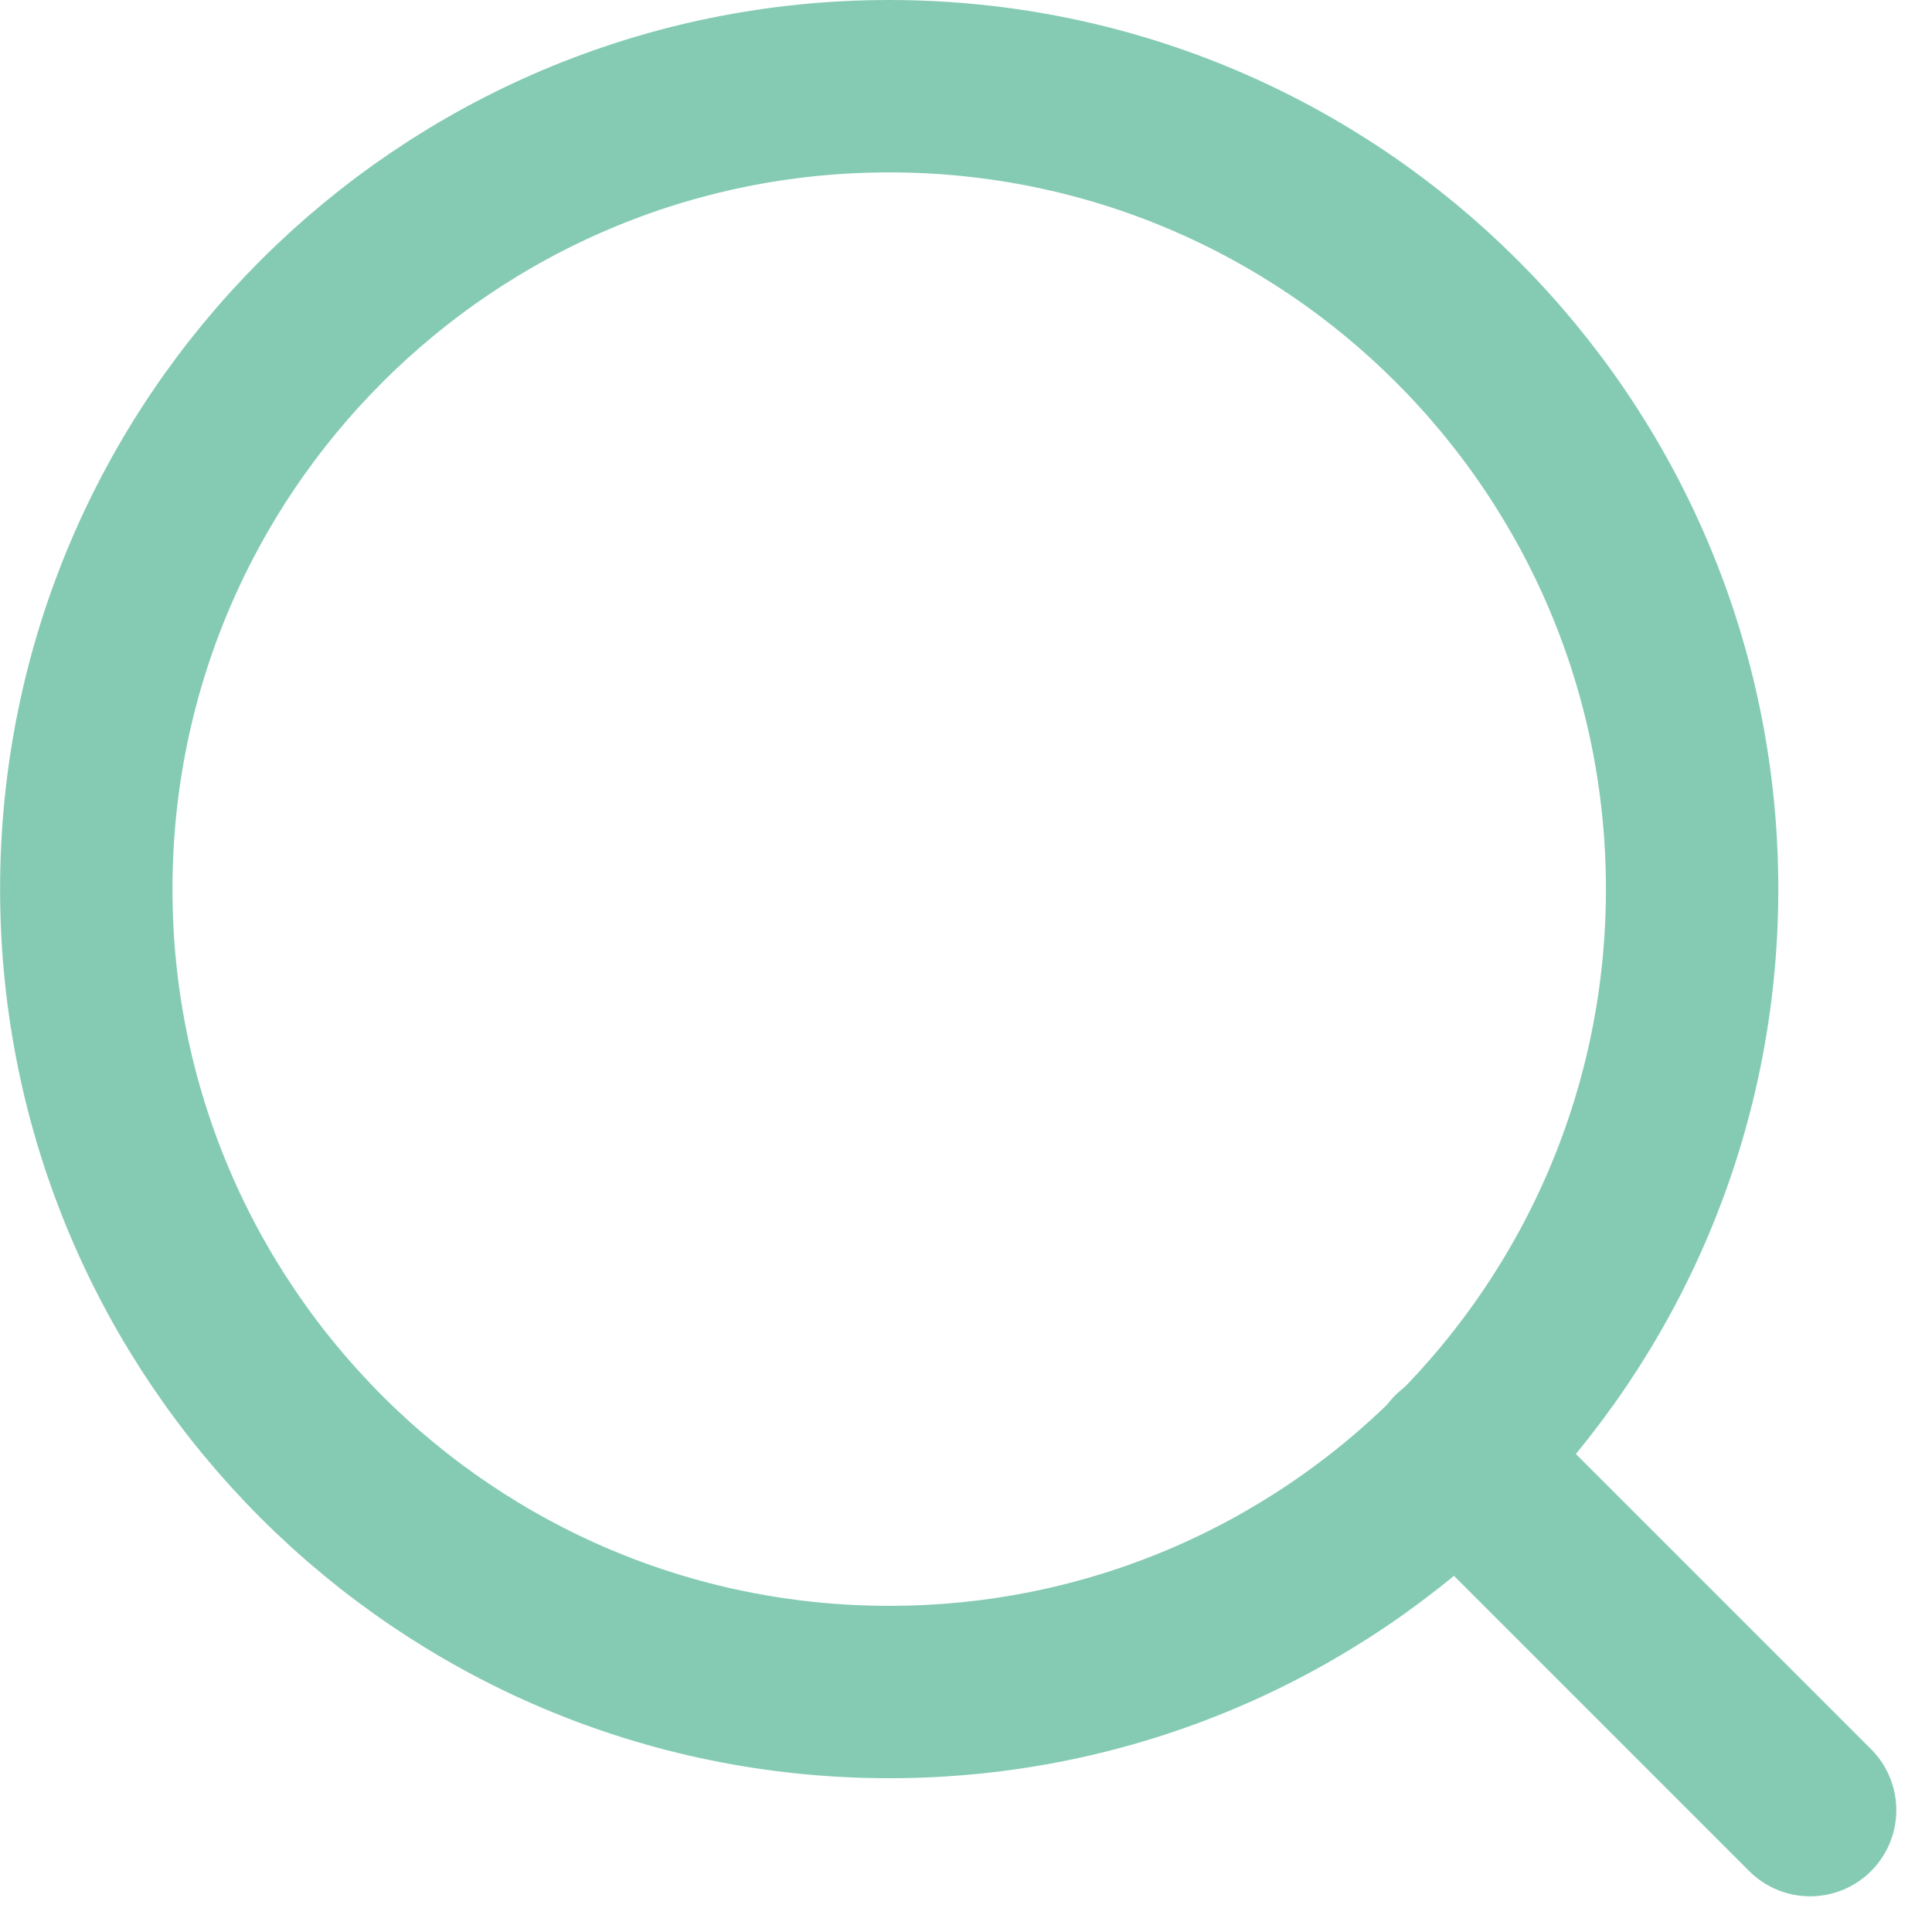
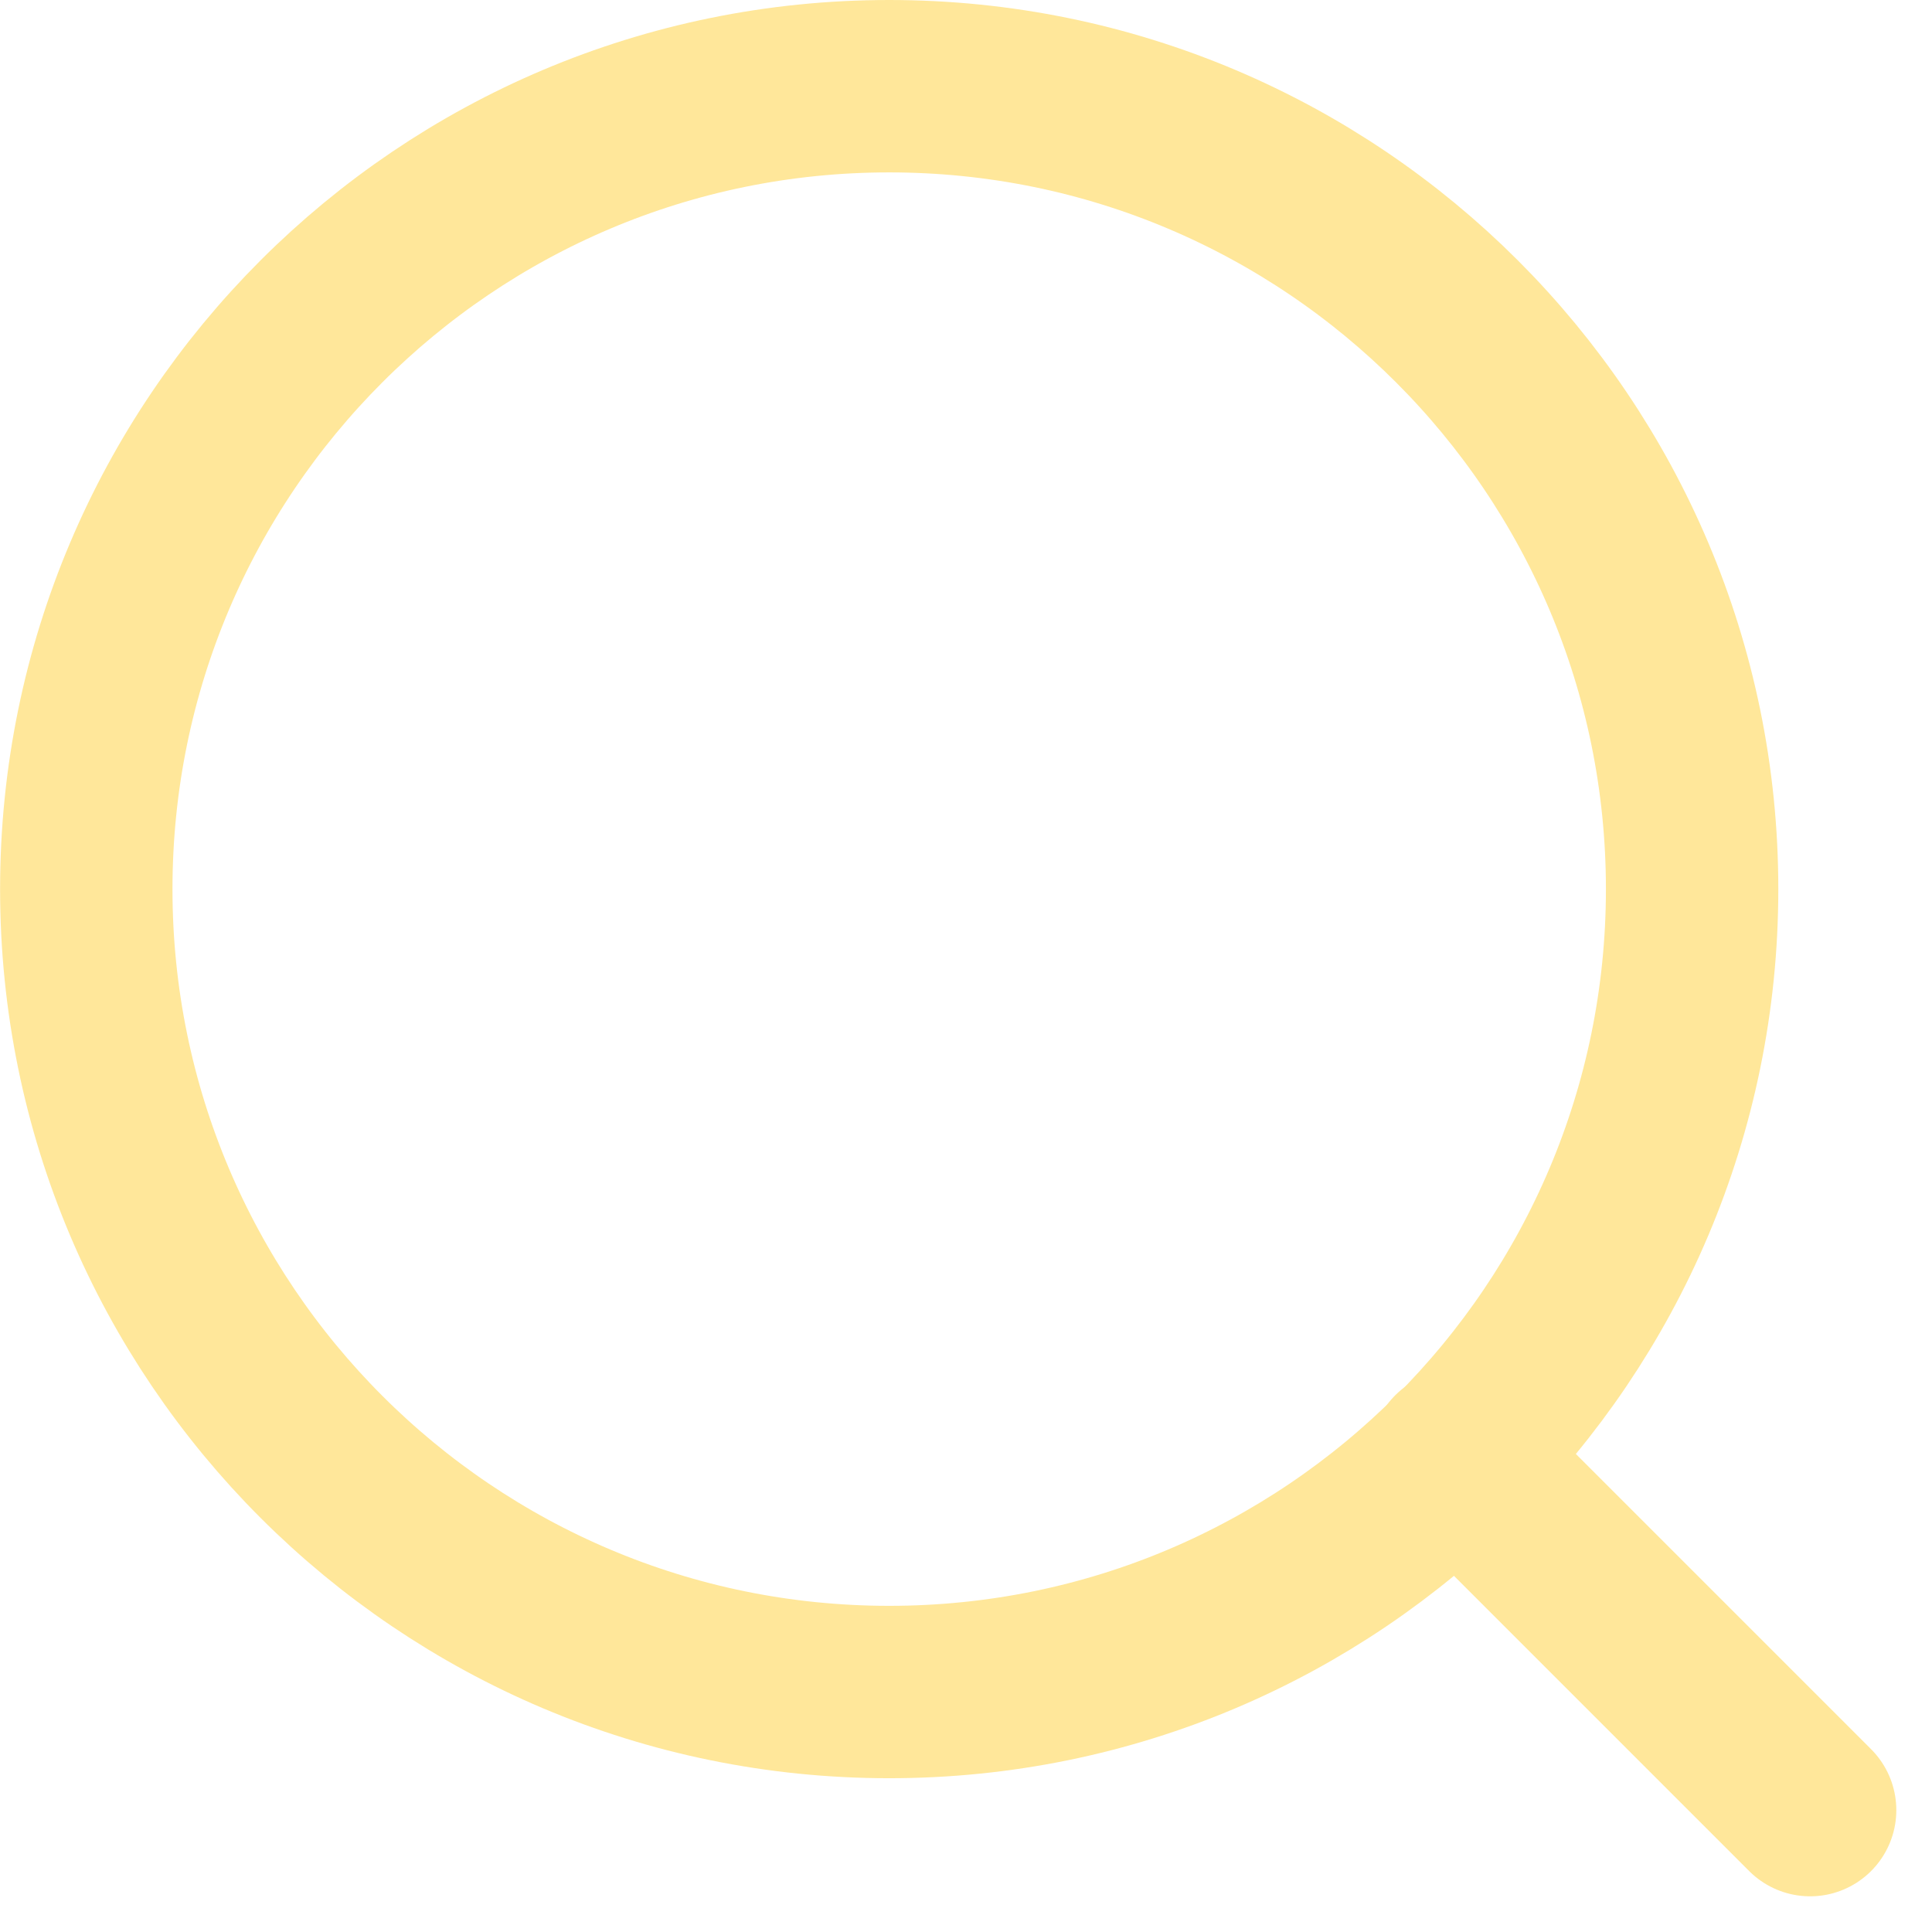
<svg xmlns="http://www.w3.org/2000/svg" width="22.414" height="22.414" viewBox="0 0 22.414 22.414">
  <g id="Icon_feather-search" data-name="Icon feather-search" transform="translate(-3.5 -3.5)" opacity="0.5">
-     <path id="Path_1" data-name="Path 1" d="M23.131,13.815A9.315,9.315,0,1,1,13.815,4.5,9.315,9.315,0,0,1,23.131,13.815Z" fill="none" stroke="#0c9869" stroke-linecap="round" stroke-linejoin="round" stroke-width="2" />
-     <path id="Path_2" data-name="Path 2" d="M29.081,29.081l-4.106-4.106" transform="translate(-4.581 -4.581)" fill="none" stroke="#0c9869" stroke-linecap="round" stroke-linejoin="round" stroke-width="2" />
+     <path id="Path_1" data-name="Path 1" d="M23.131,13.815A9.315,9.315,0,1,1,13.815,4.5,9.315,9.315,0,0,1,23.131,13.815Z" fill="none" stroke="#FFCF35" stroke-linecap="round" stroke-linejoin="round" stroke-width="2" />
+     <path id="Path_2" data-name="Path 2" d="M29.081,29.081l-4.106-4.106" transform="translate(-4.581 -4.581)" fill="none" stroke="#FFCF35" stroke-linecap="round" stroke-linejoin="round" stroke-width="2" />
  </g>
</svg>
